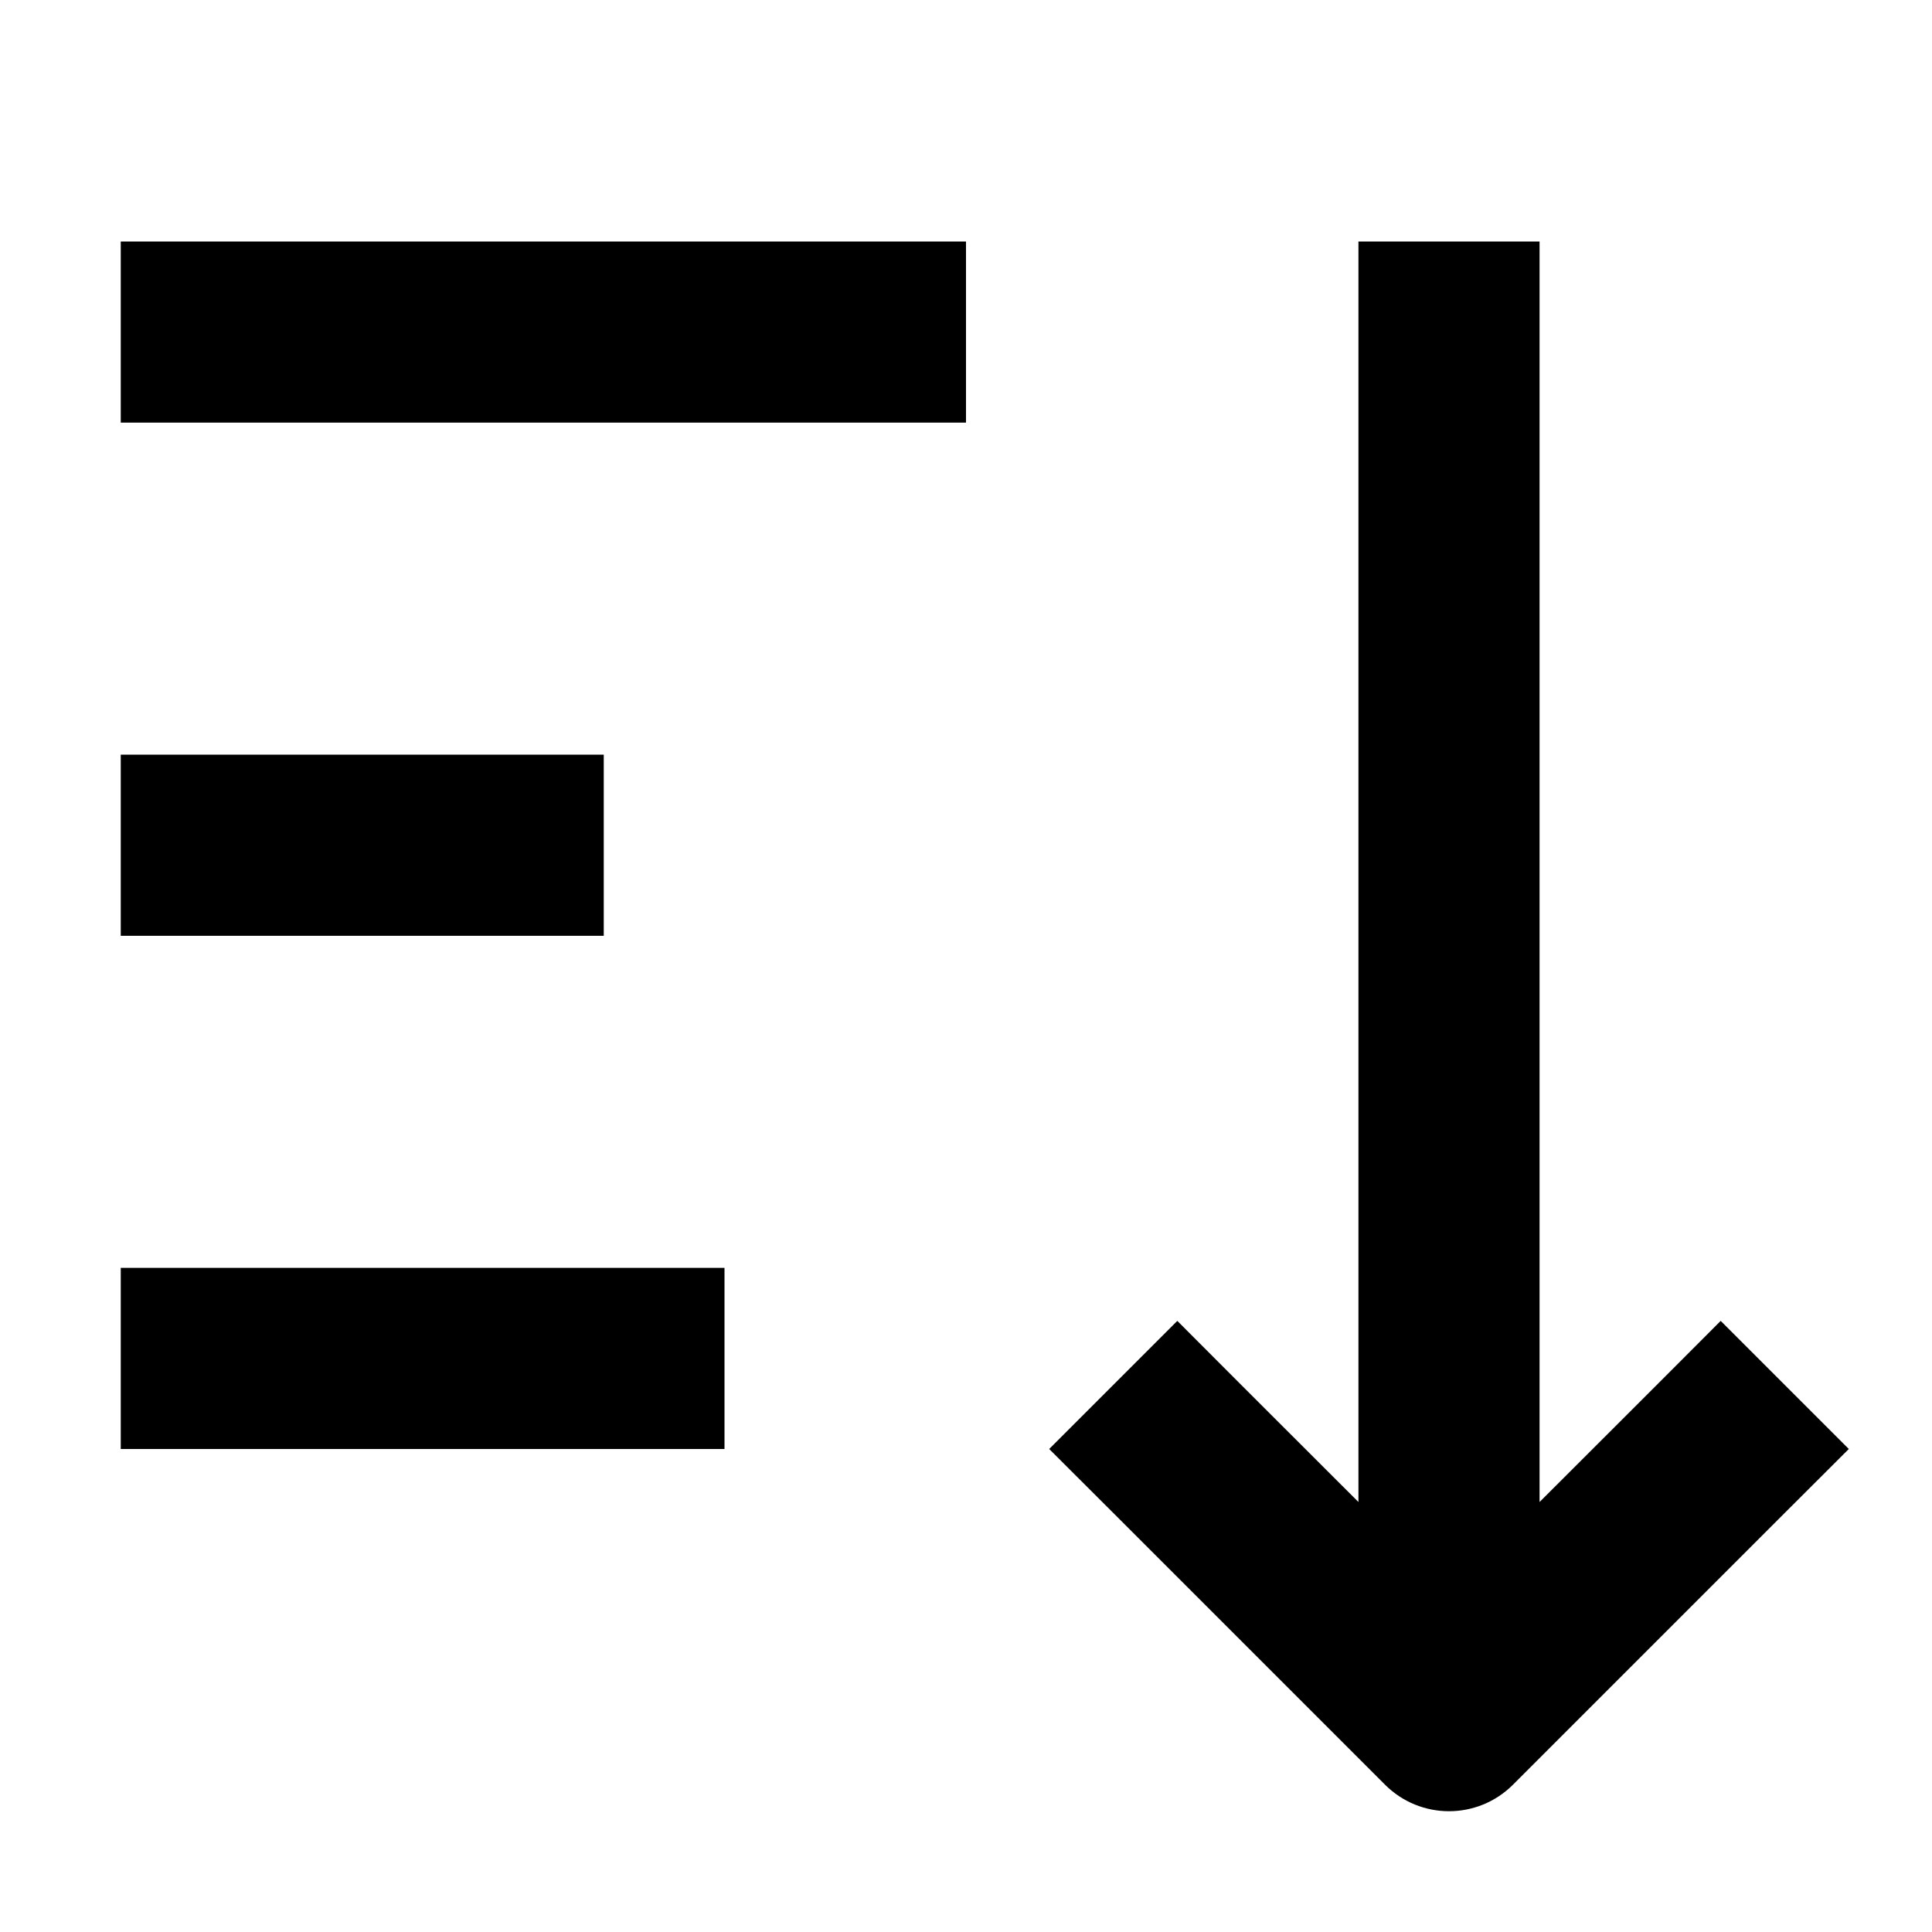
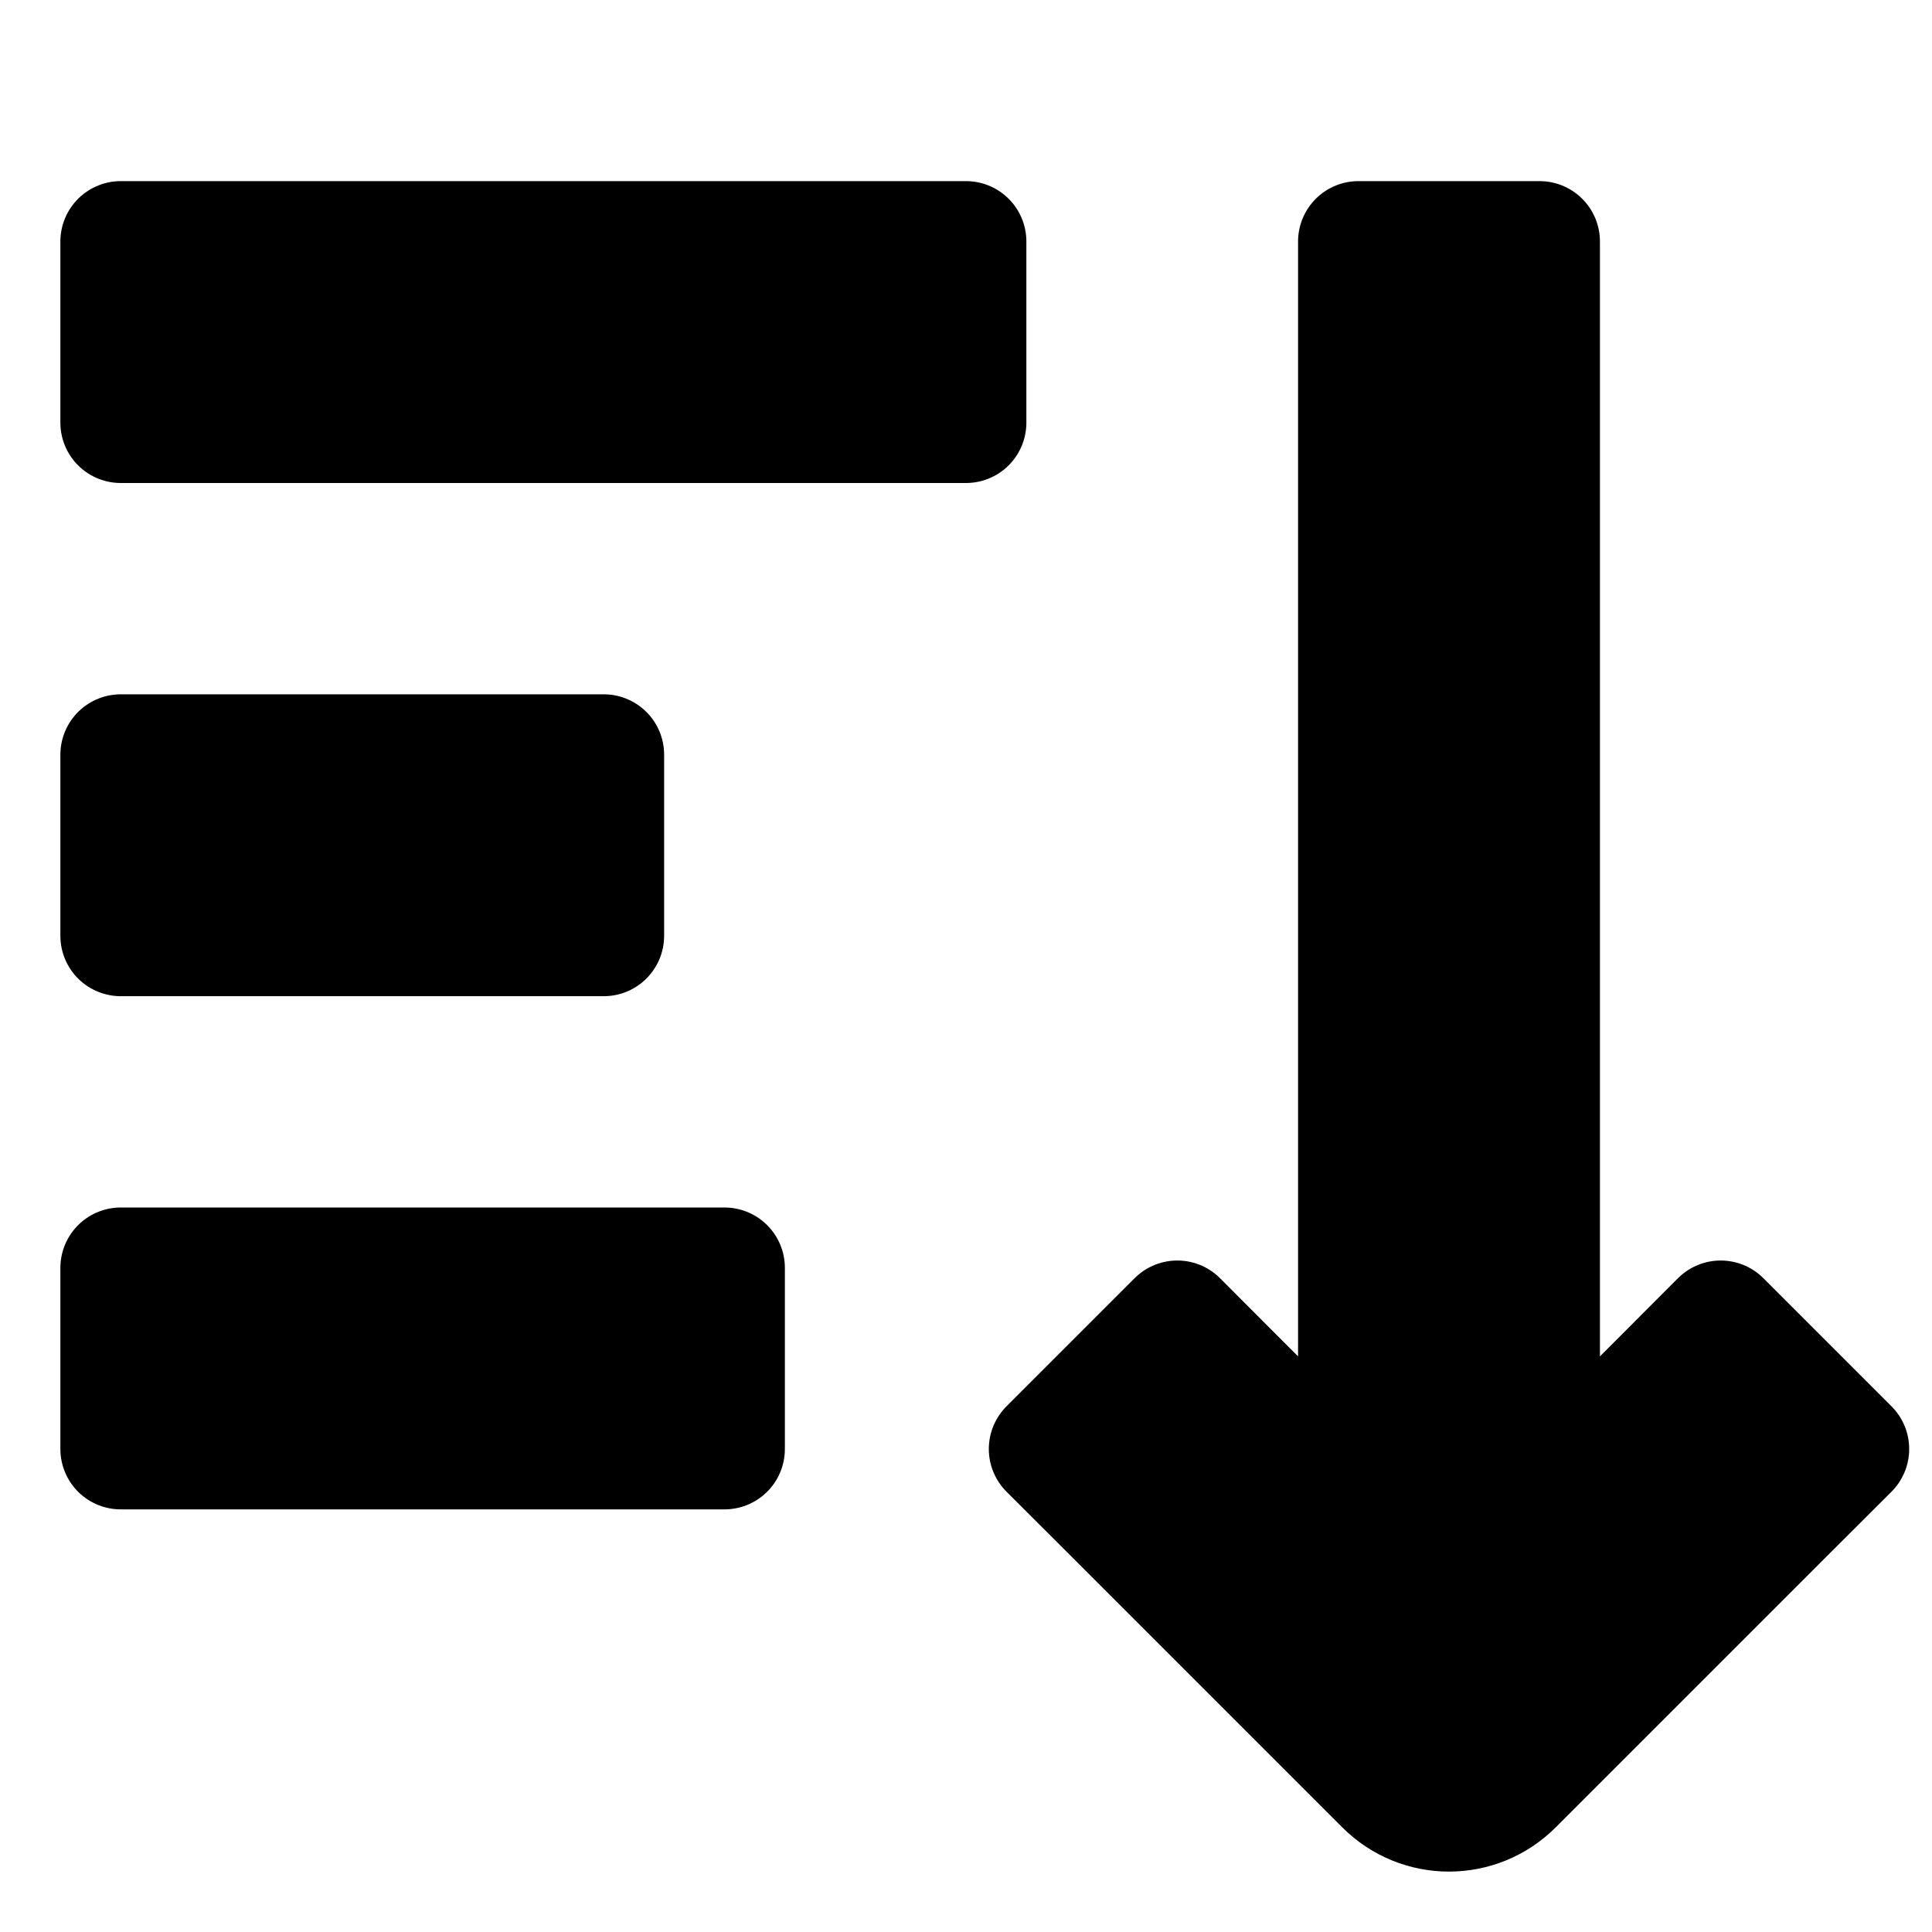
- <svg xmlns="http://www.w3.org/2000/svg" height="16" stroke-linejoin="round" viewBox="0 0 16 16" width="16">
+ <svg xmlns="http://www.w3.org/2000/svg" height="24" stroke-linejoin="round" viewBox="0 0 16 16" width="24" stroke="currentColor">
  <path d="M1.75 12H1V10.5H1.75H5.25H6V12H5.25H1.75ZM1.75 7.75H1V6.25H1.75H4.25H5V7.75H4.25H1.75ZM1.75 3.5H1V2H1.75H7.25H8V3.5H7.25H1.75ZM12.53 14.78C12.237 15.073 11.763 15.073 11.47 14.78L9.22 12.53L8.689 12L9.75 10.939L10.28 11.47L11.25 12.439V2.75V2H12.75V2.75V12.439L13.72 11.47L14.25 10.939L15.311 12L14.78 12.53L12.53 14.78Z" fill="currentColor" />
</svg>
